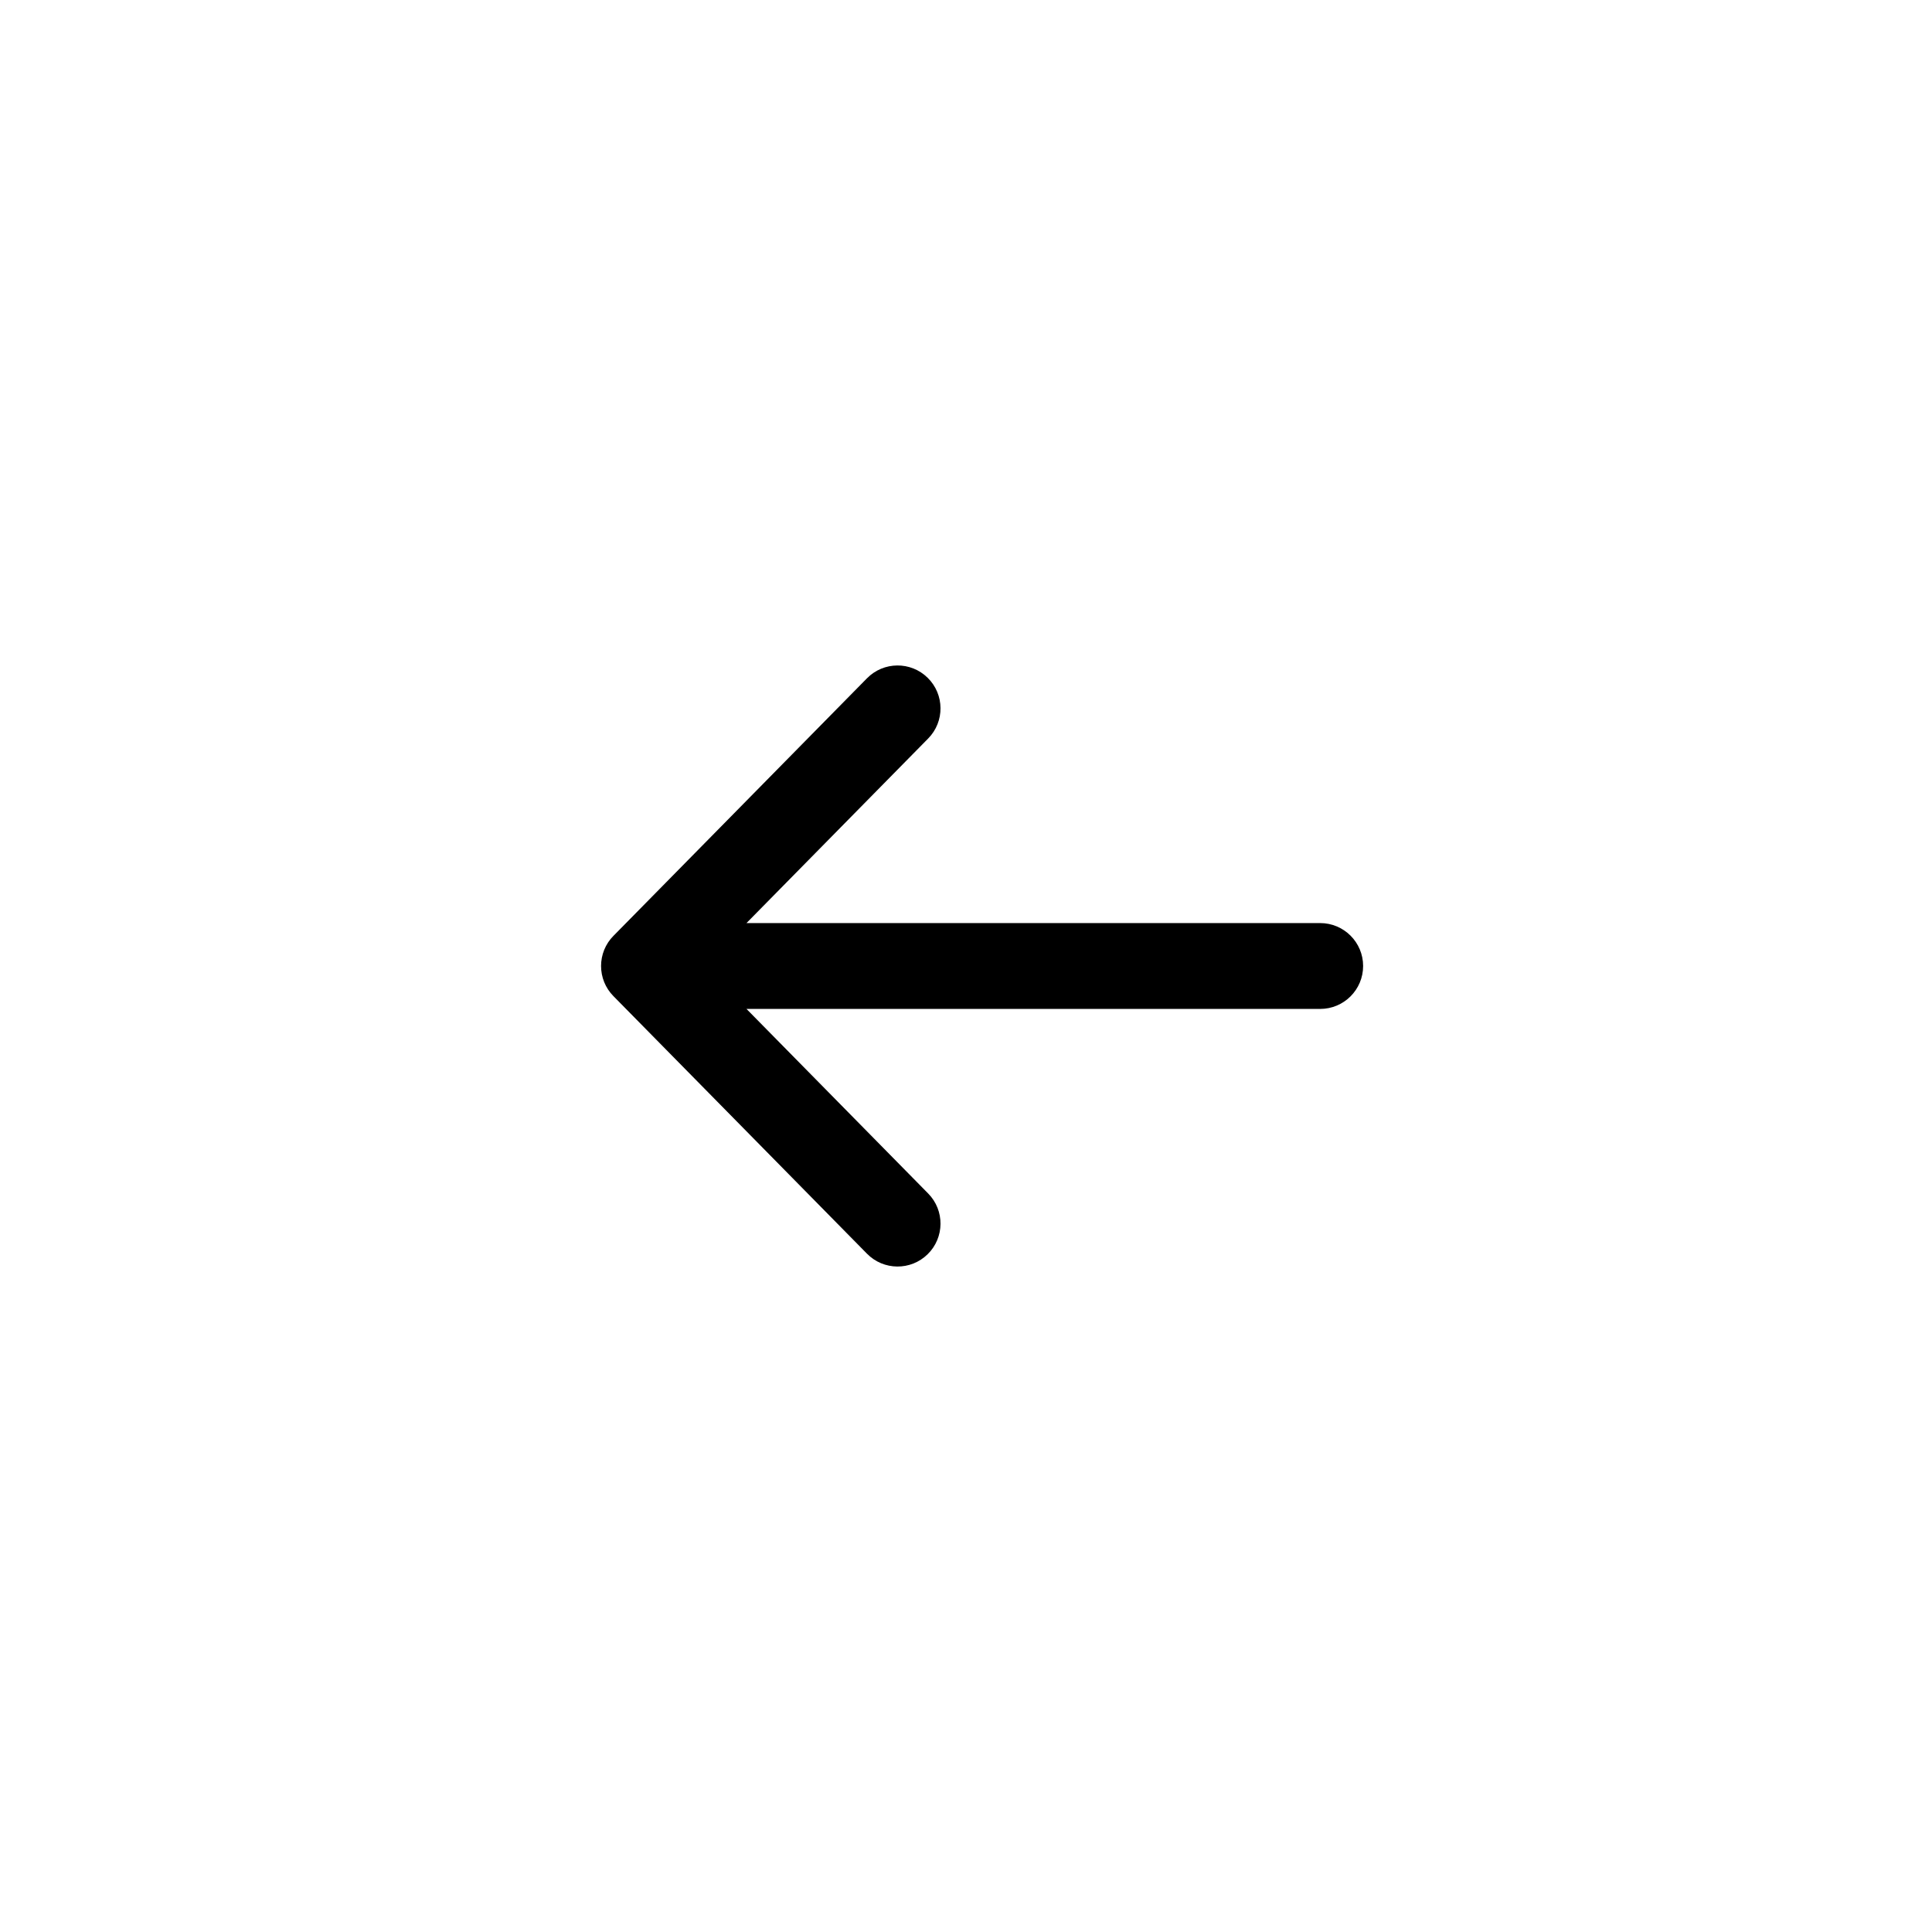
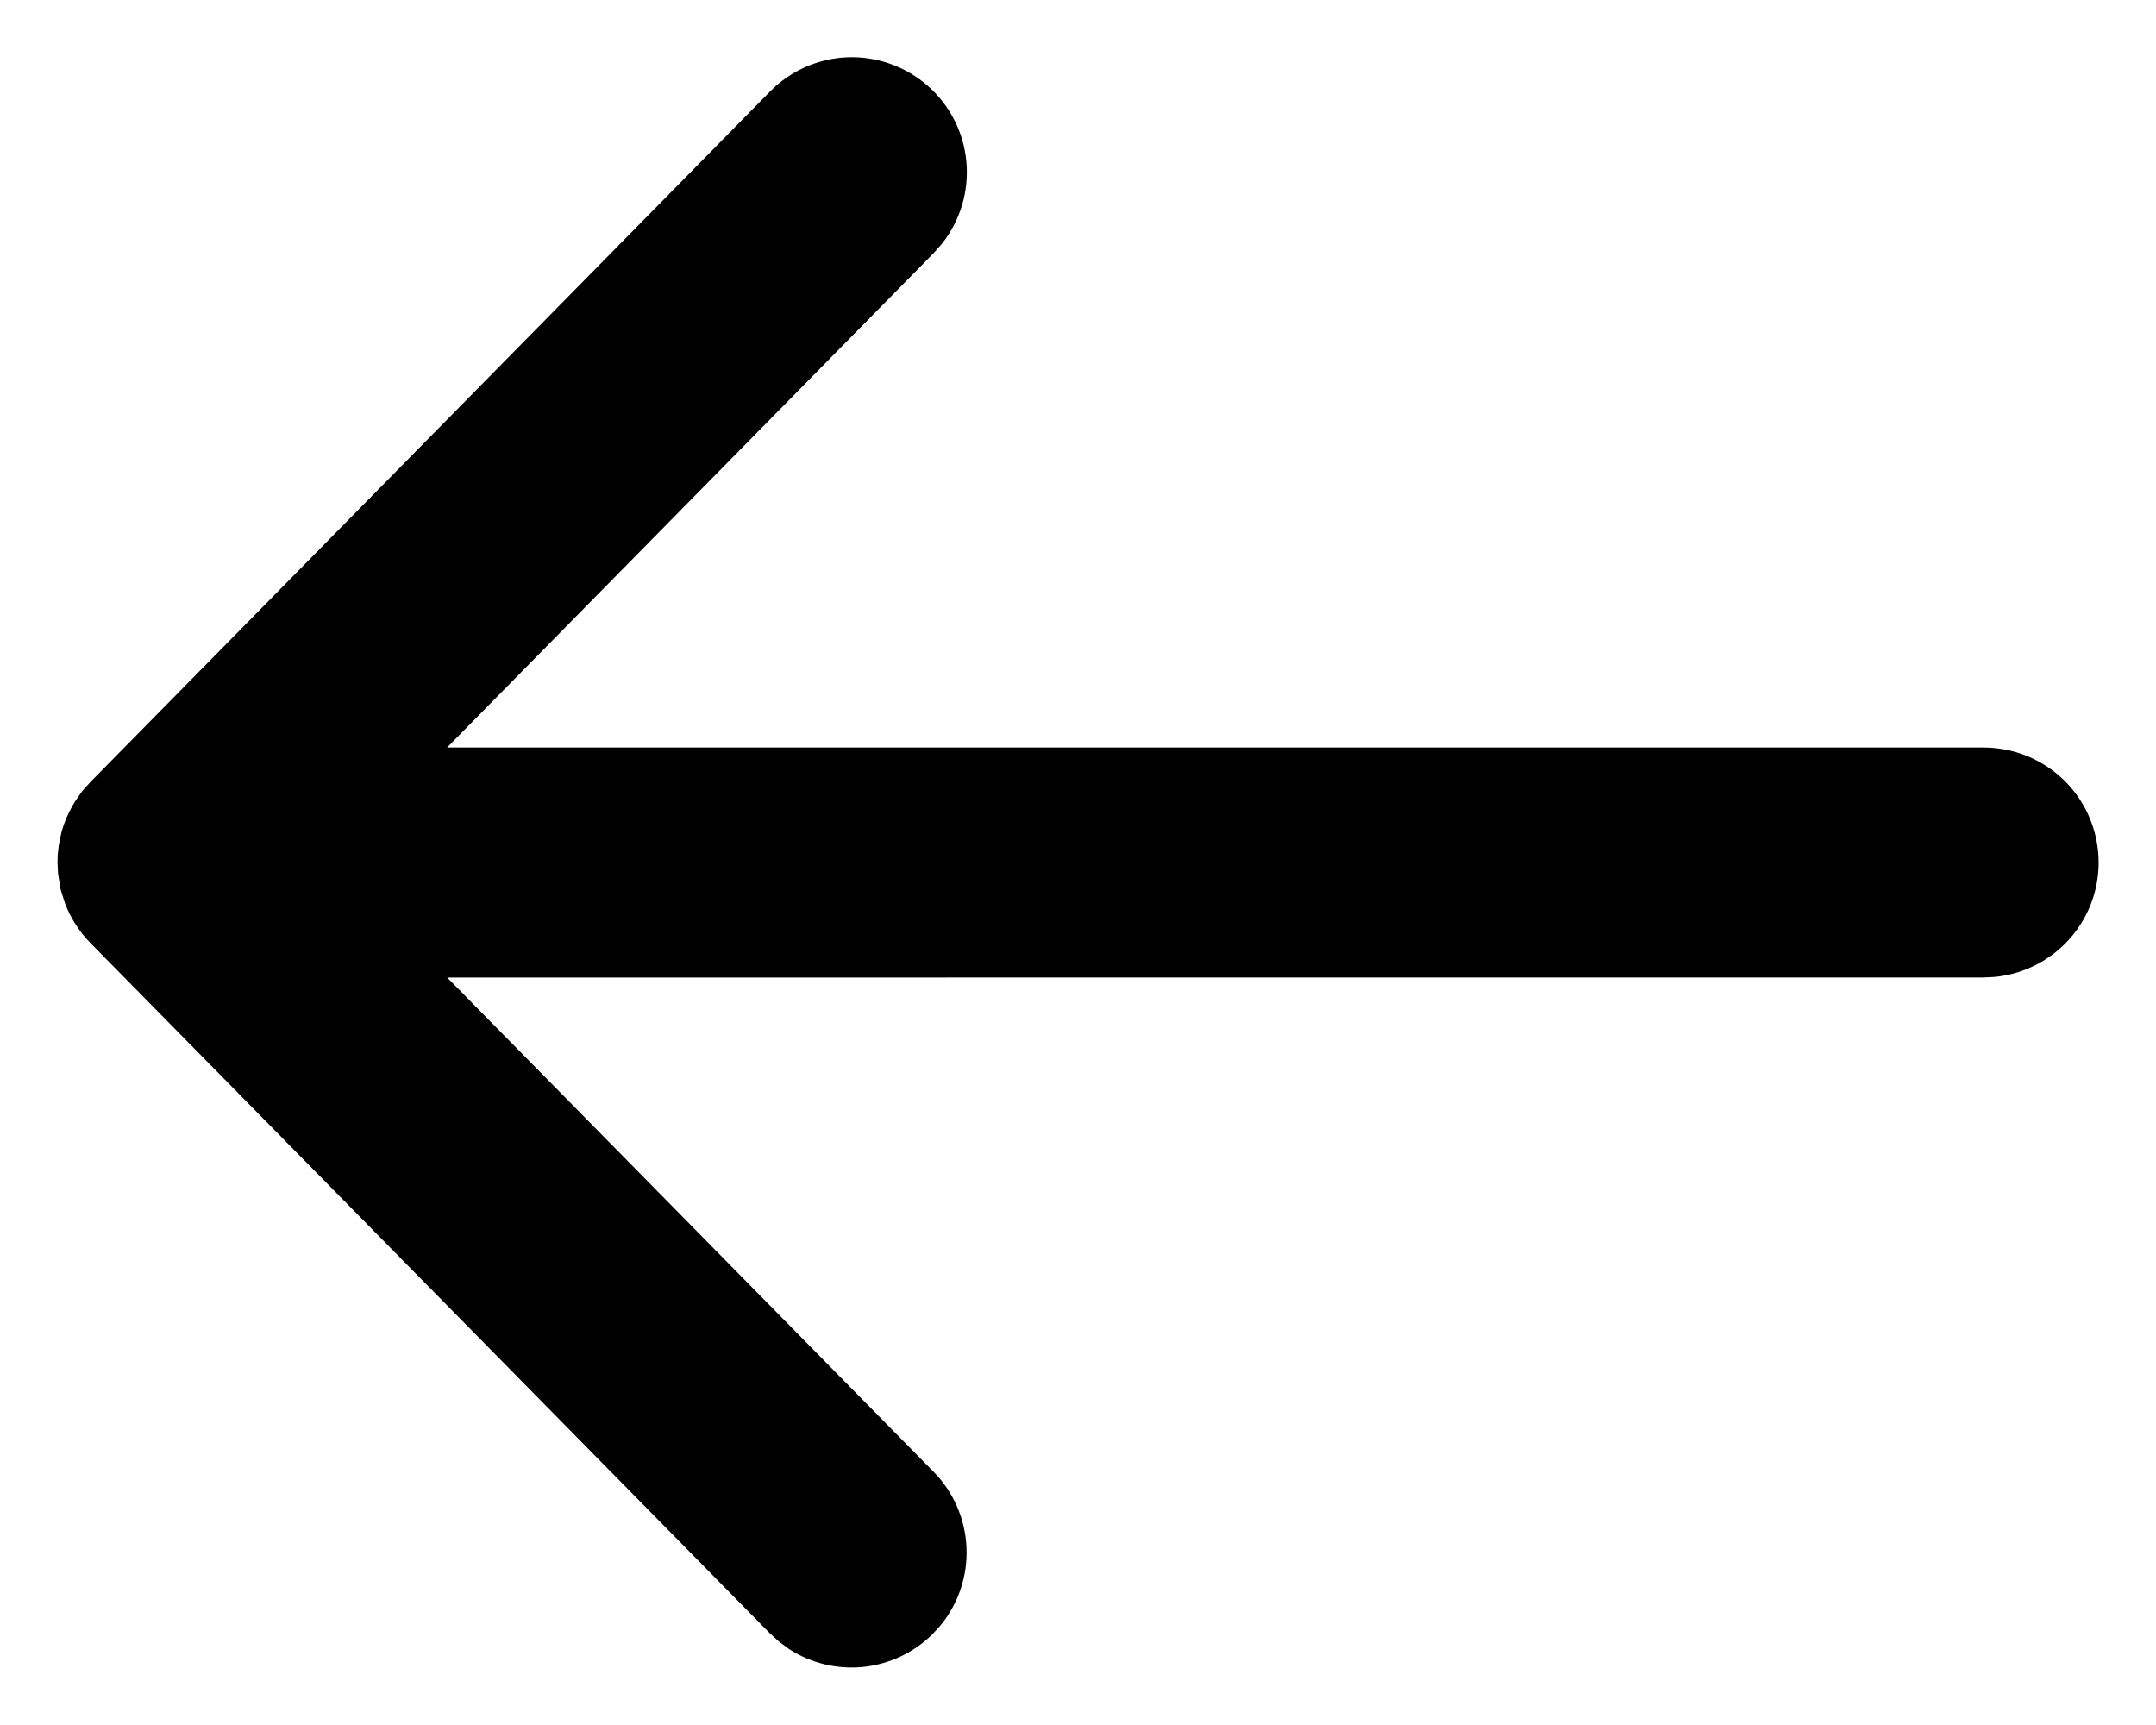
- <svg xmlns="http://www.w3.org/2000/svg" width="60" height="60" viewBox="0 0 60 60" fill="none">
-   <path d="M41 28.667C41.736 28.667 42.333 29.264 42.333 30C42.333 30.736 41.736 31.333 41 31.333V28.667ZM20 31.333C19.264 31.333 18.667 30.736 18.667 30C18.667 29.264 19.264 28.667 20 28.667V31.333ZM26.925 21.065C27.441 20.54 28.286 20.533 28.81 21.05C29.335 21.566 29.342 22.411 28.825 22.935L26.925 21.065ZM20 30L19.05 30.935C18.539 30.416 18.539 29.584 19.05 29.065L20 30ZM28.825 37.065C29.342 37.589 29.335 38.434 28.81 38.95C28.286 39.467 27.441 39.46 26.925 38.935L28.825 37.065ZM41 31.333H20V28.667H41V31.333ZM28.825 22.935L20.95 30.935L19.05 29.065L26.925 21.065L28.825 22.935ZM20.95 29.065L28.825 37.065L26.925 38.935L19.05 30.935L20.95 29.065Z" fill="black" />
+ <svg xmlns="http://www.w3.org/2000/svg" width="25" height="20" viewBox="0 0 25 20" fill="none">
+   <path d="M9.032 19.033L8.925 18.935L1.05 10.935C0.92 10.803 0.819 10.645 0.753 10.472L0.703 10.313L0.673 10.129L0.667 10L0.669 9.915L0.681 9.803L0.711 9.656C0.746 9.526 0.801 9.403 0.871 9.291L0.954 9.172L1.05 9.065L8.925 1.065C9.164 0.82 9.487 0.677 9.829 0.664C10.171 0.652 10.504 0.771 10.76 0.997C11.017 1.223 11.176 1.539 11.206 1.879C11.236 2.219 11.135 2.558 10.922 2.826L10.825 2.936L5.184 8.667L23 8.667C23.343 8.667 23.672 8.798 23.921 9.034C24.169 9.271 24.317 9.594 24.333 9.936C24.35 10.278 24.234 10.614 24.009 10.873C23.785 11.132 23.469 11.294 23.128 11.327L23 11.333L5.185 11.334L10.825 17.064C11.056 17.298 11.191 17.609 11.207 17.938C11.222 18.266 11.116 18.588 10.908 18.843L10.81 18.95C10.593 19.163 10.31 19.296 10.008 19.327C9.706 19.357 9.402 19.284 9.147 19.118L9.032 19.033V19.033Z" fill="black" />
</svg>
